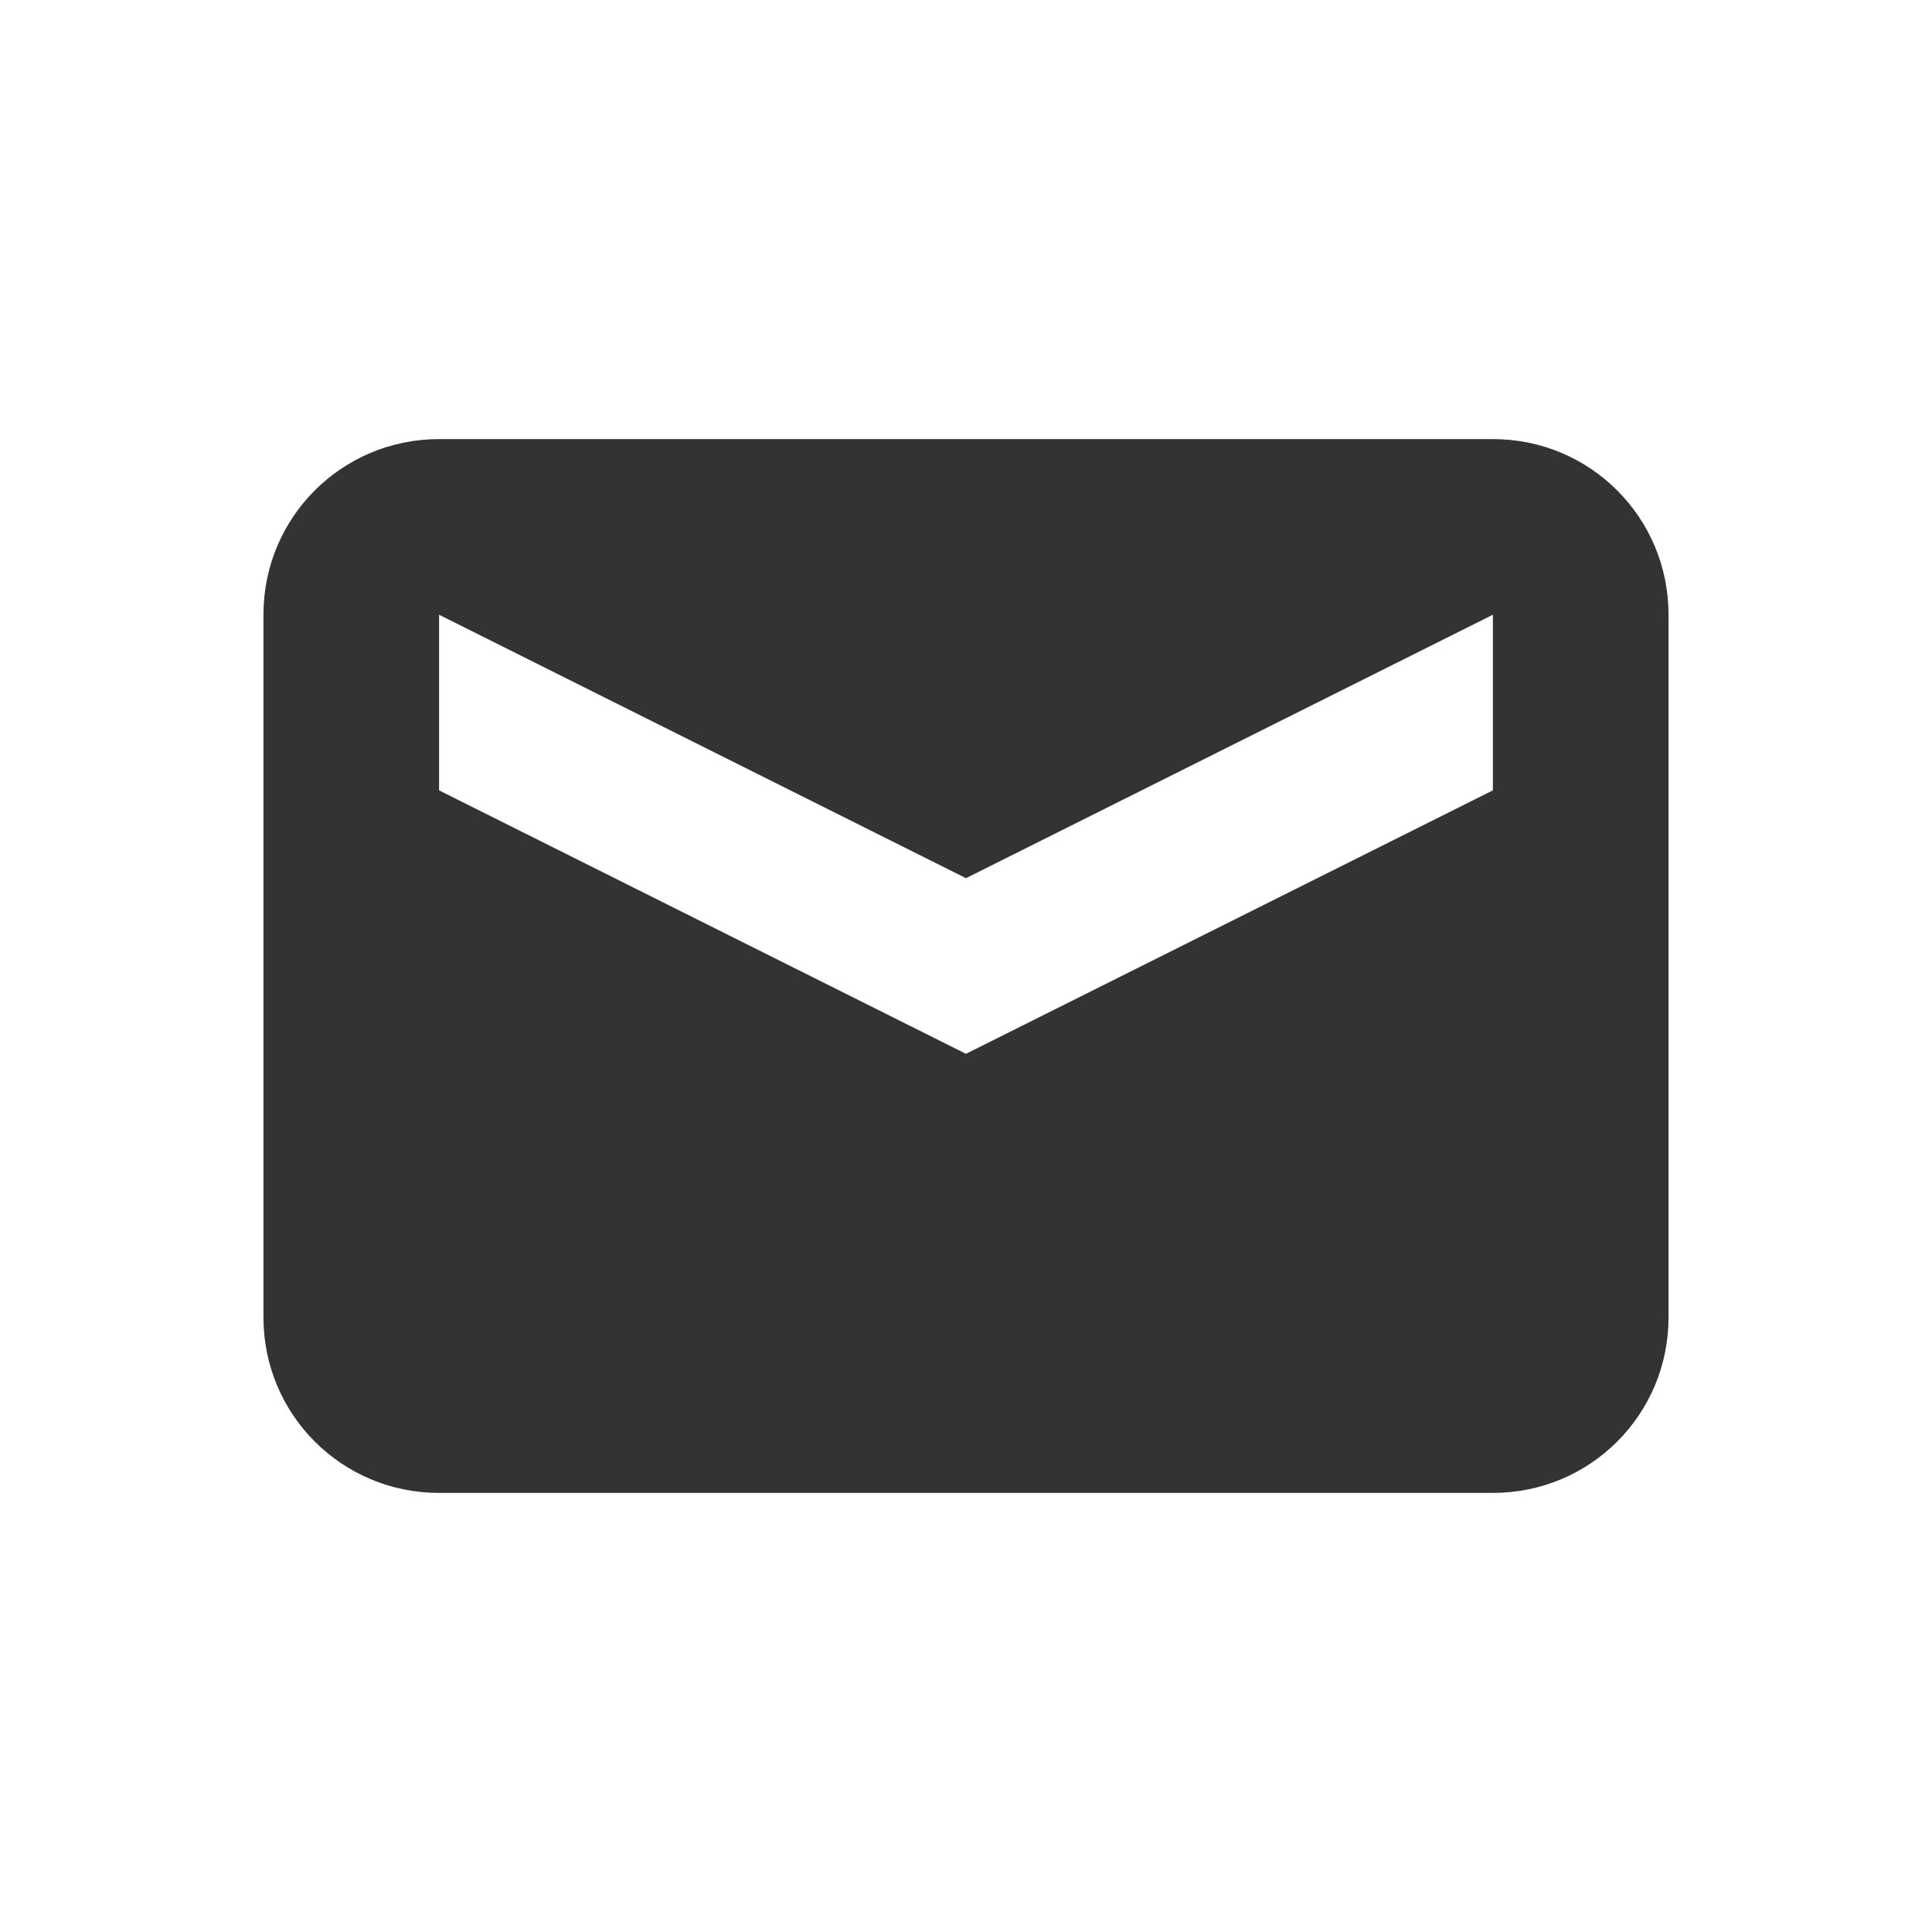
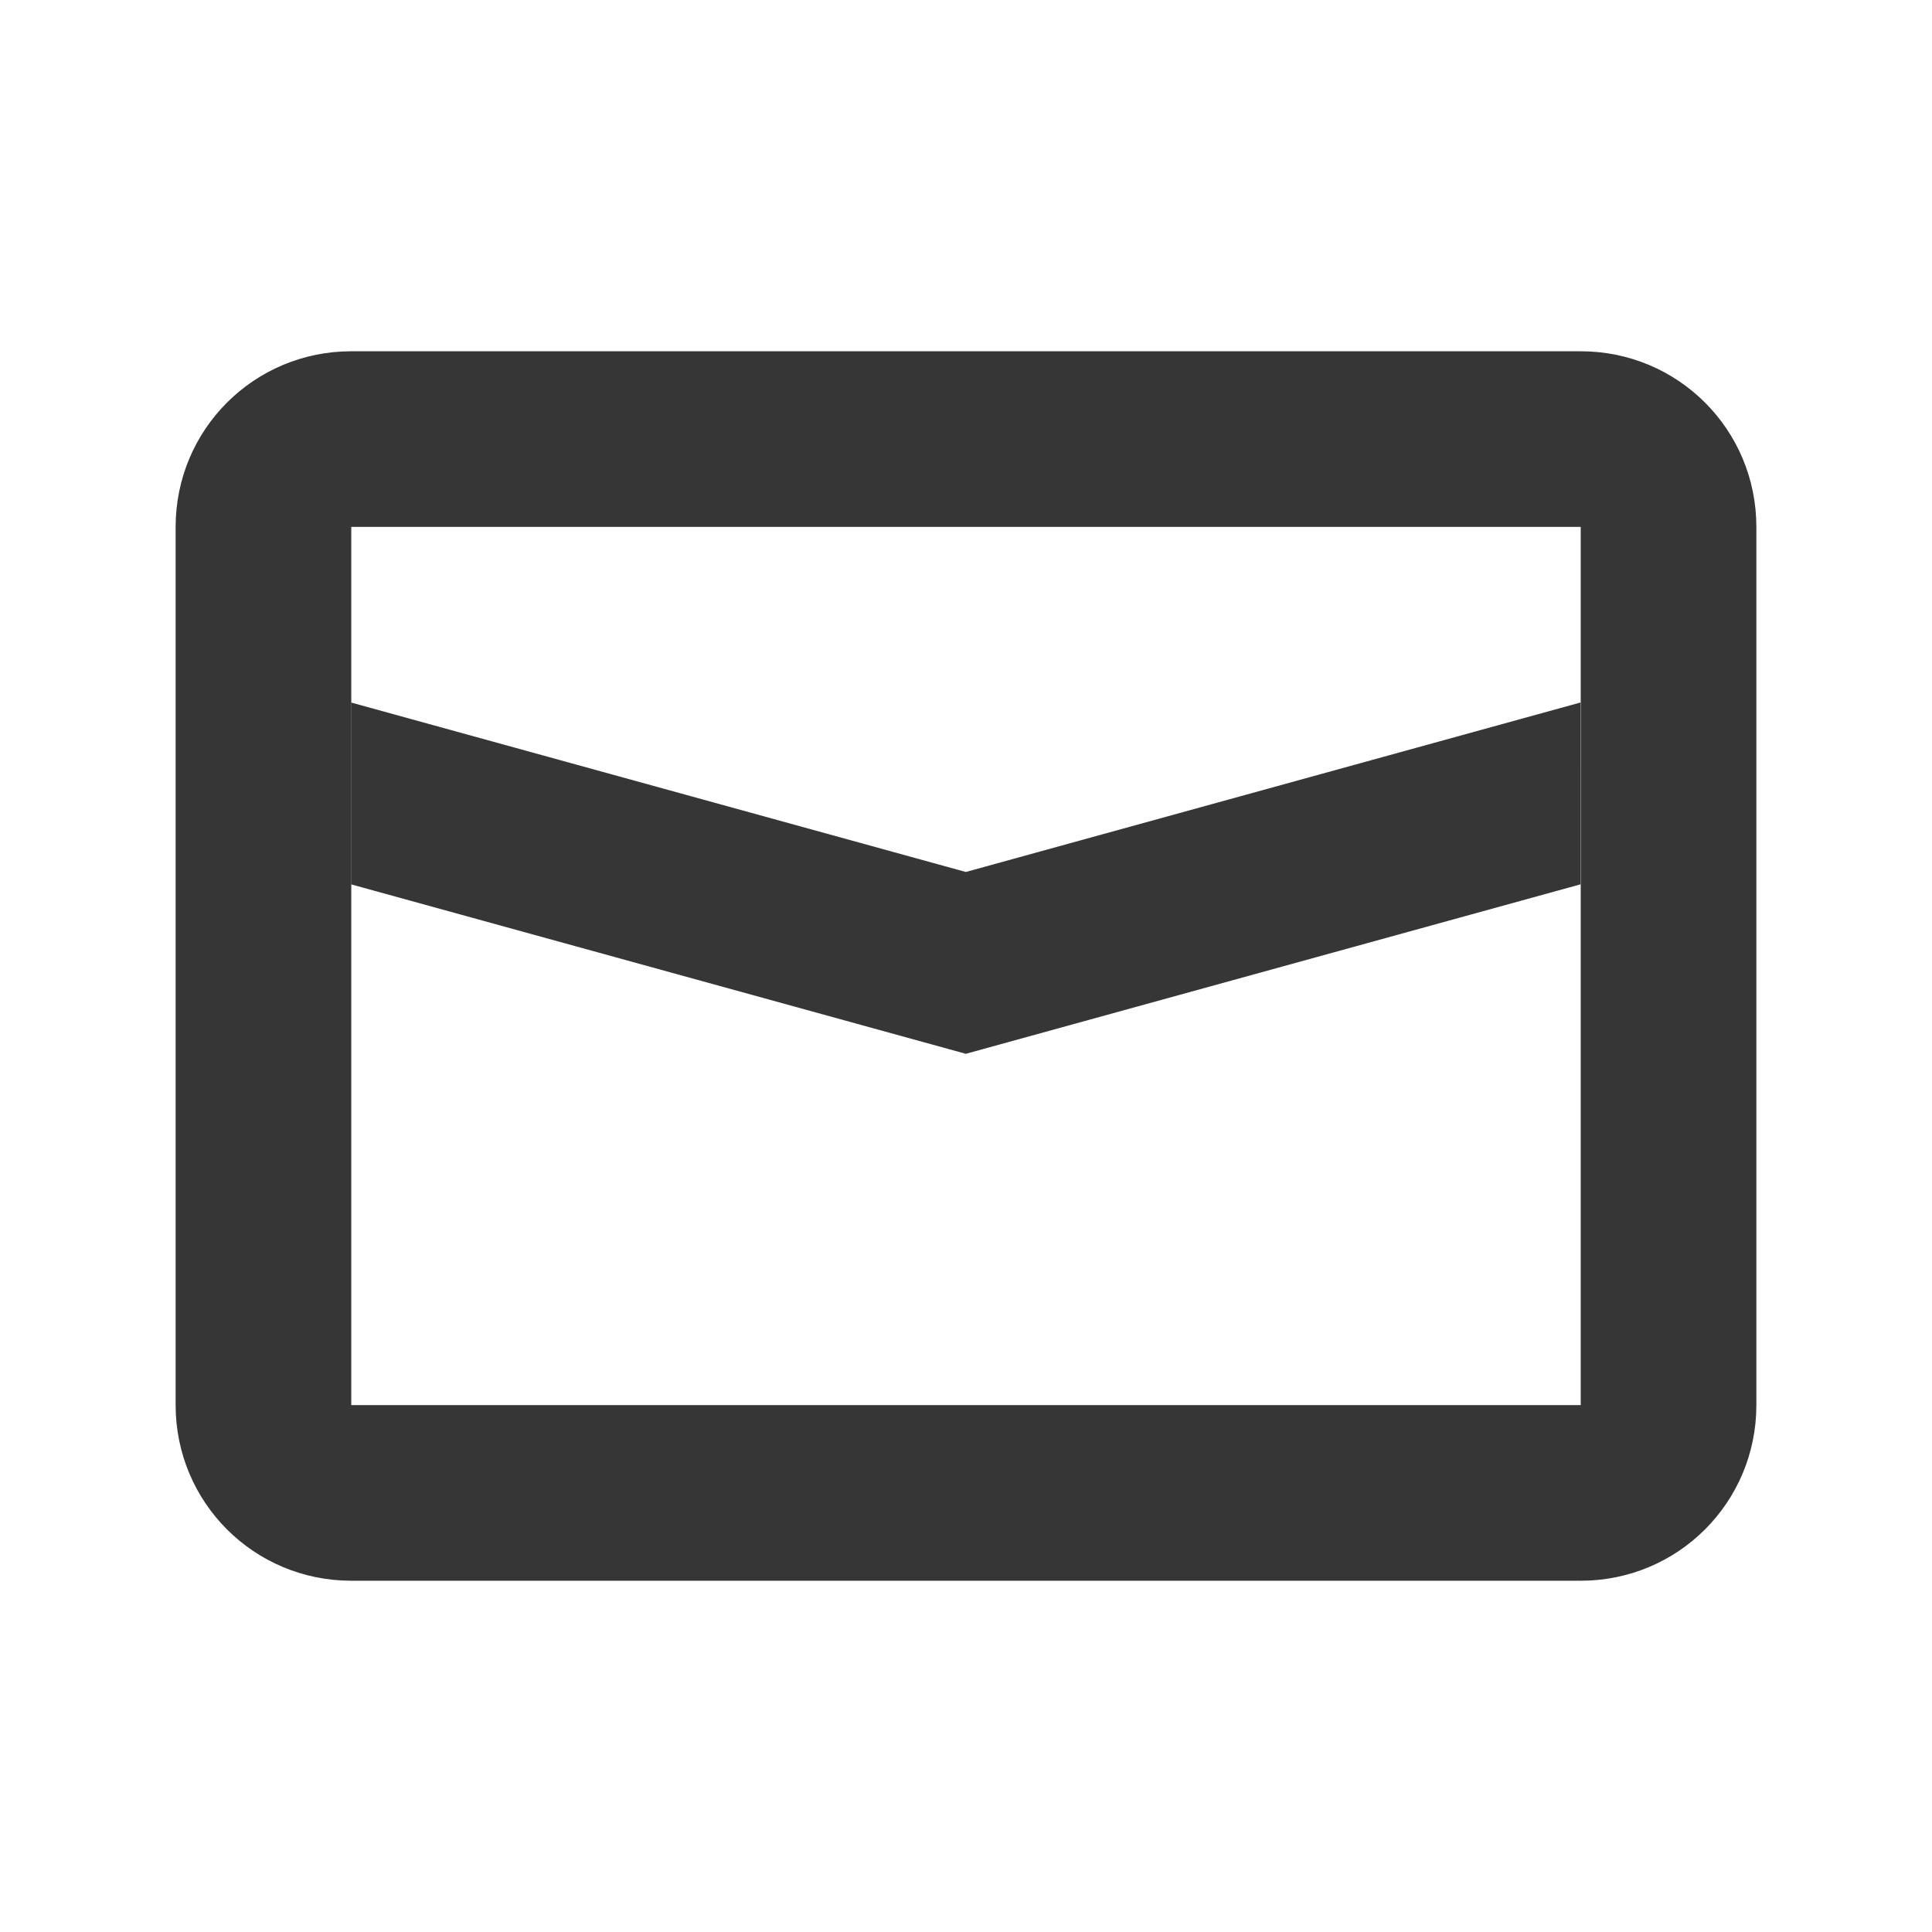
- <svg xmlns="http://www.w3.org/2000/svg" xmlns:ns1="http://www.openswatchbook.org/uri/2009/osb" id="svg7384" width="22" height="22" version="1.1" style="enable-background:new">
-   <defs id="defs7386">
-     <style id="current-color-scheme" type="text/css">
-    .ColorScheme-Text { color:#333333; } .ColorScheme-Highlight { color:#5294e2; } .ColorScheme-ButtonBackground { color:#333333; }
-   </style>
-     <linearGradient id="linearGradient5606" ns1:paint="solid">
-       <stop id="stop5608" offset="0" style="stop-color:#000000;stop-opacity:1" />
-     </linearGradient>
+ <svg xmlns="http://www.w3.org/2000/svg" width="22" height="22" enable-background="new" version="1.1" id="svg3">
+   <defs id="defs1">
+     <style id="current-color-scheme" type="text/css">.ColorScheme-Text { color:#363636; } .ColorScheme-Highlight { color:#5294e2; } .ColorScheme-ButtonBackground { color:#333333; }</style>
  </defs>
-   <g id="kmail" transform="translate(-467.0001,-135)">
-     <path id="rect5719" class="ColorScheme-Text" d="m 472,140 c -1.108,0 -2,0.892 -2,2 l 0,8 c 0,1.108 0.892,2 2,2 l 12,0 c 1.108,0 2,-0.892 2,-2 l 0,-8 c 0,-1.108 -0.892,-2 -2,-2 l -12,0 z m 0,2 6,3 6,-3 0,2 -6,3 -6,-3 0,-2 z" style="opacity:1;fill:currentColor;fill-opacity:1;stroke:none;stroke-width:2;stroke-miterlimit:4;stroke-dasharray:none;stroke-opacity:1" />
-     <path id="rect4138" d="m 467,135 22,0 0,22 -22,0 z" style="opacity:0;fill:#2b0000;fill-opacity:0.404;fill-rule:nonzero;stroke:none;stroke-width:1;stroke-linecap:round;stroke-linejoin:round;stroke-miterlimit:4;stroke-dasharray:none;stroke-dashoffset:0;stroke-opacity:1" />
-   </g>
-   <g id="mail-unread-new">
-     <path id="path4144" d="m 1.1e-4,-22 22,0 0,22 -22,0 z" style="opacity:0.001;fill:#000000;fill-opacity:1;fill-rule:nonzero;stroke:none;stroke-width:1;stroke-linecap:round;stroke-linejoin:round;stroke-miterlimit:4;stroke-dasharray:none;stroke-dashoffset:0;stroke-opacity:1" />
-     <path id="path4143" class="ColorScheme-Text" d="m 5,-17 c -1.108,0 -2,0.892 -2,2 l 0,8 c 0,1.108 0.892,2 2,2 l 11,0 c -1.645,0 -3,-1.355 -3,-3 0,-1.645 1.355,-3 3,-3 1.645,0 3,1.355 3,3 l 0,-7 c 0,-1.108 -0.892,-2 -2,-2 l -12,0 z m 0,2 6,3 6,-3 0,2 -6,3 -6,-3 0,-2 z" style="opacity:1;fill:currentColor;fill-opacity:1" />
-     <path id="path7" class="ColorScheme-Highlight" d="m 16,-10 a 2,2 0 0 0 -2,2 2,2 0 0 0 2,2 2,2 0 0 0 2,-2 2,2 0 0 0 -2,-2 z" style="opacity:1;fill:currentColor;fill-opacity:1" />
-   </g>
-   <g id="mail-mark-unread-new" transform="translate(0,-22)">
-     <path id="path4166" d="m 1.1e-4,-22 22,0 0,22 -22,0 z" style="opacity:0.001;fill:#000000;fill-opacity:1;fill-rule:nonzero;stroke:none;stroke-width:1;stroke-linecap:round;stroke-linejoin:round;stroke-miterlimit:4;stroke-dasharray:none;stroke-dashoffset:0;stroke-opacity:1" />
-     <path id="path4168" class="ColorScheme-Text" d="m 5,-17 c -1.108,0 -2,0.892 -2,2 l 0,8 c 0,1.108 0.892,2 2,2 l 11,0 c -1.645,0 -3,-1.355 -3,-3 0,-1.645 1.355,-3 3,-3 1.645,0 3,1.355 3,3 l 0,-7 c 0,-1.108 -0.892,-2 -2,-2 l -12,0 z m 0,2 6,3 6,-3 0,2 -6,3 -6,-3 0,-2 z" style="opacity:1;fill:currentColor;fill-opacity:1" />
-     <path id="path4170" class="ColorScheme-Highlight" d="m 16,-10 a 2,2 0 0 0 -2,2 2,2 0 0 0 2,2 2,2 0 0 0 2,-2 2,2 0 0 0 -2,-2 z" style="opacity:1;fill:currentColor;fill-opacity:1" />
+   <g id="kmail" transform="translate(-467 -135)">
+     <path d="m467 135h22v22h-22z" opacity="0" id="path1" />
+     <path class="ColorScheme-Text" d="m471 139c-1.108 0-2 0.892-2 2v10c0 1.108 0.892 2 2 2h14c1.108 0 2-0.892 2-2v-10c0-1.108-0.892-2-2-2zm0 2h14v10h-14v-7z" fill="currentColor" id="path2" />
+     <path class="ColorScheme-Text" transform="rotate(15)" d="m491.96 16.224 0.536 2 7.261 0.052 6.262-3.676-0.536-2-6.262 3.676z" fill="currentColor" id="path3" />
  </g>
</svg>
